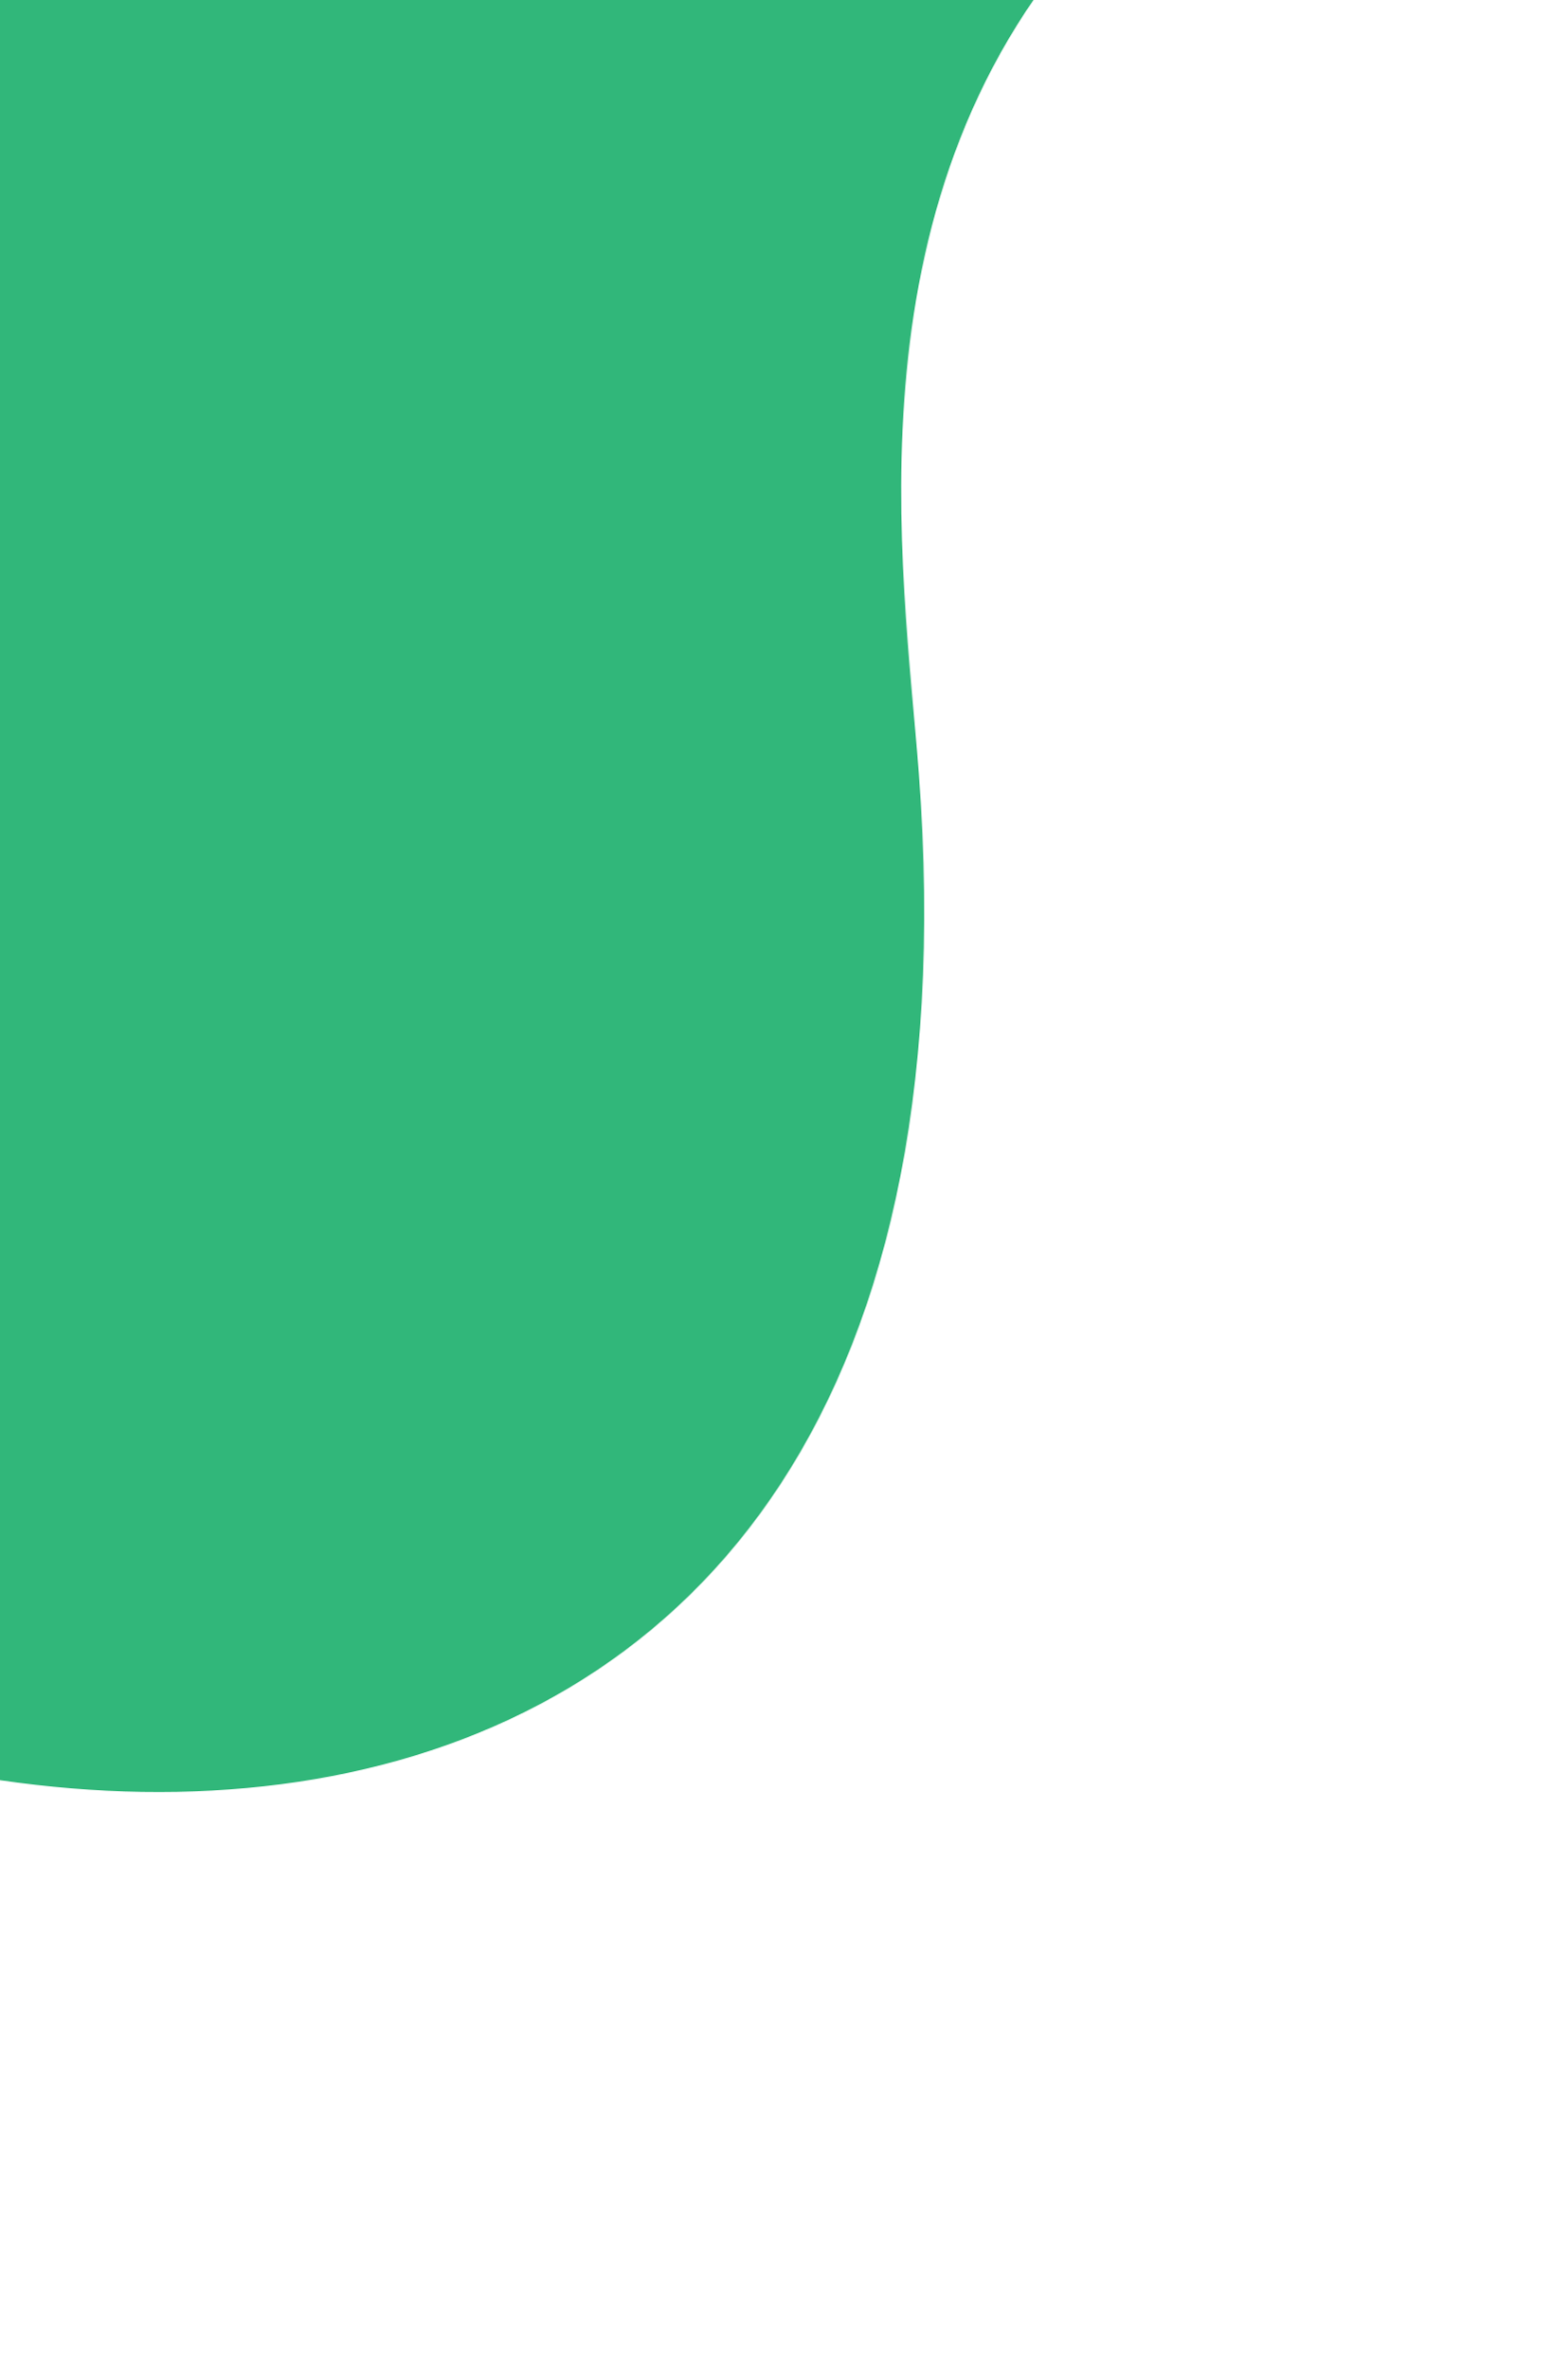
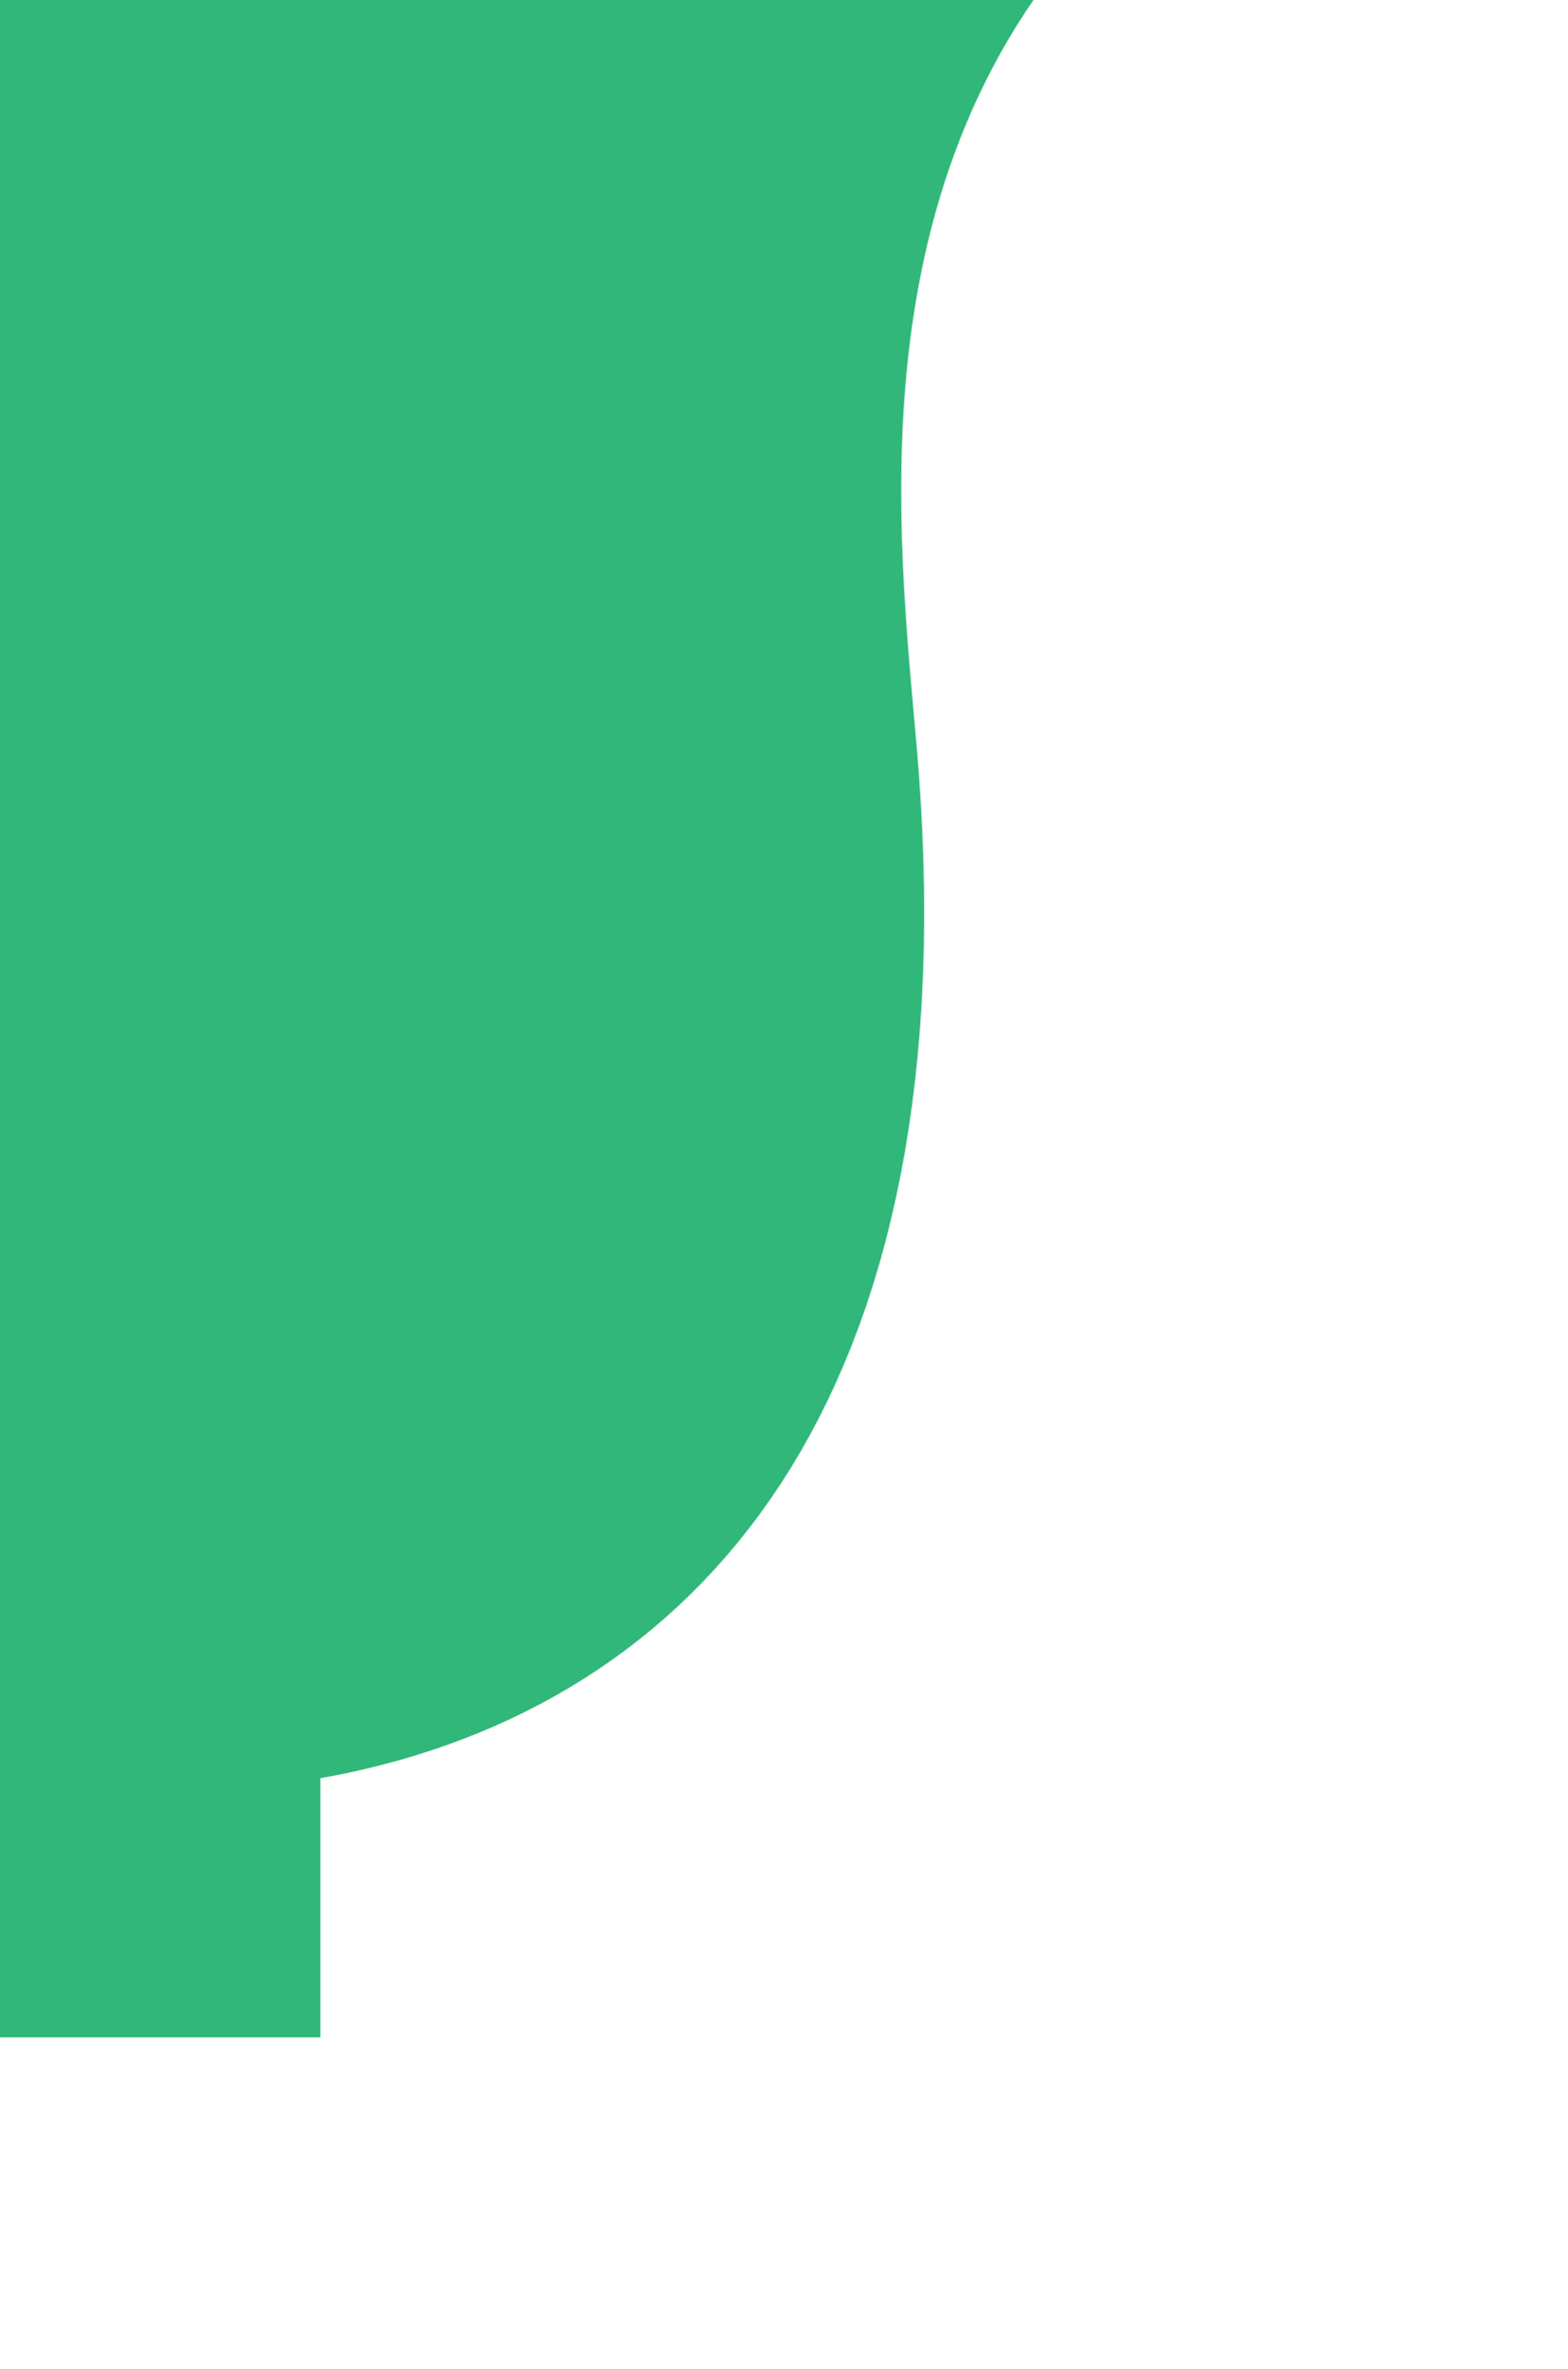
<svg xmlns="http://www.w3.org/2000/svg" width="768" height="1160" viewBox="0 0 768 1160" fill="none">
  <path d="M1016.87 -104.259C1126.2 -78.252 1193.12 -225.4 1198.66 -291.499L1174.42 -311.599L339.86 -1082.94L-990.167 295.36C-807.376 473.83 -543.746 473.176 -343.761 696.603C-121.818 944.561 498.244 1021.07 450.258 378.656C442.842 279.374 412.159 93.718 538.976 -40.151C690.301 -199.893 880.203 -136.768 1016.87 -104.259Z" fill="#31B77A" />
+   <rect x="-29" y="626" width="186" height="372" fill="#31B77A" />
</svg>
